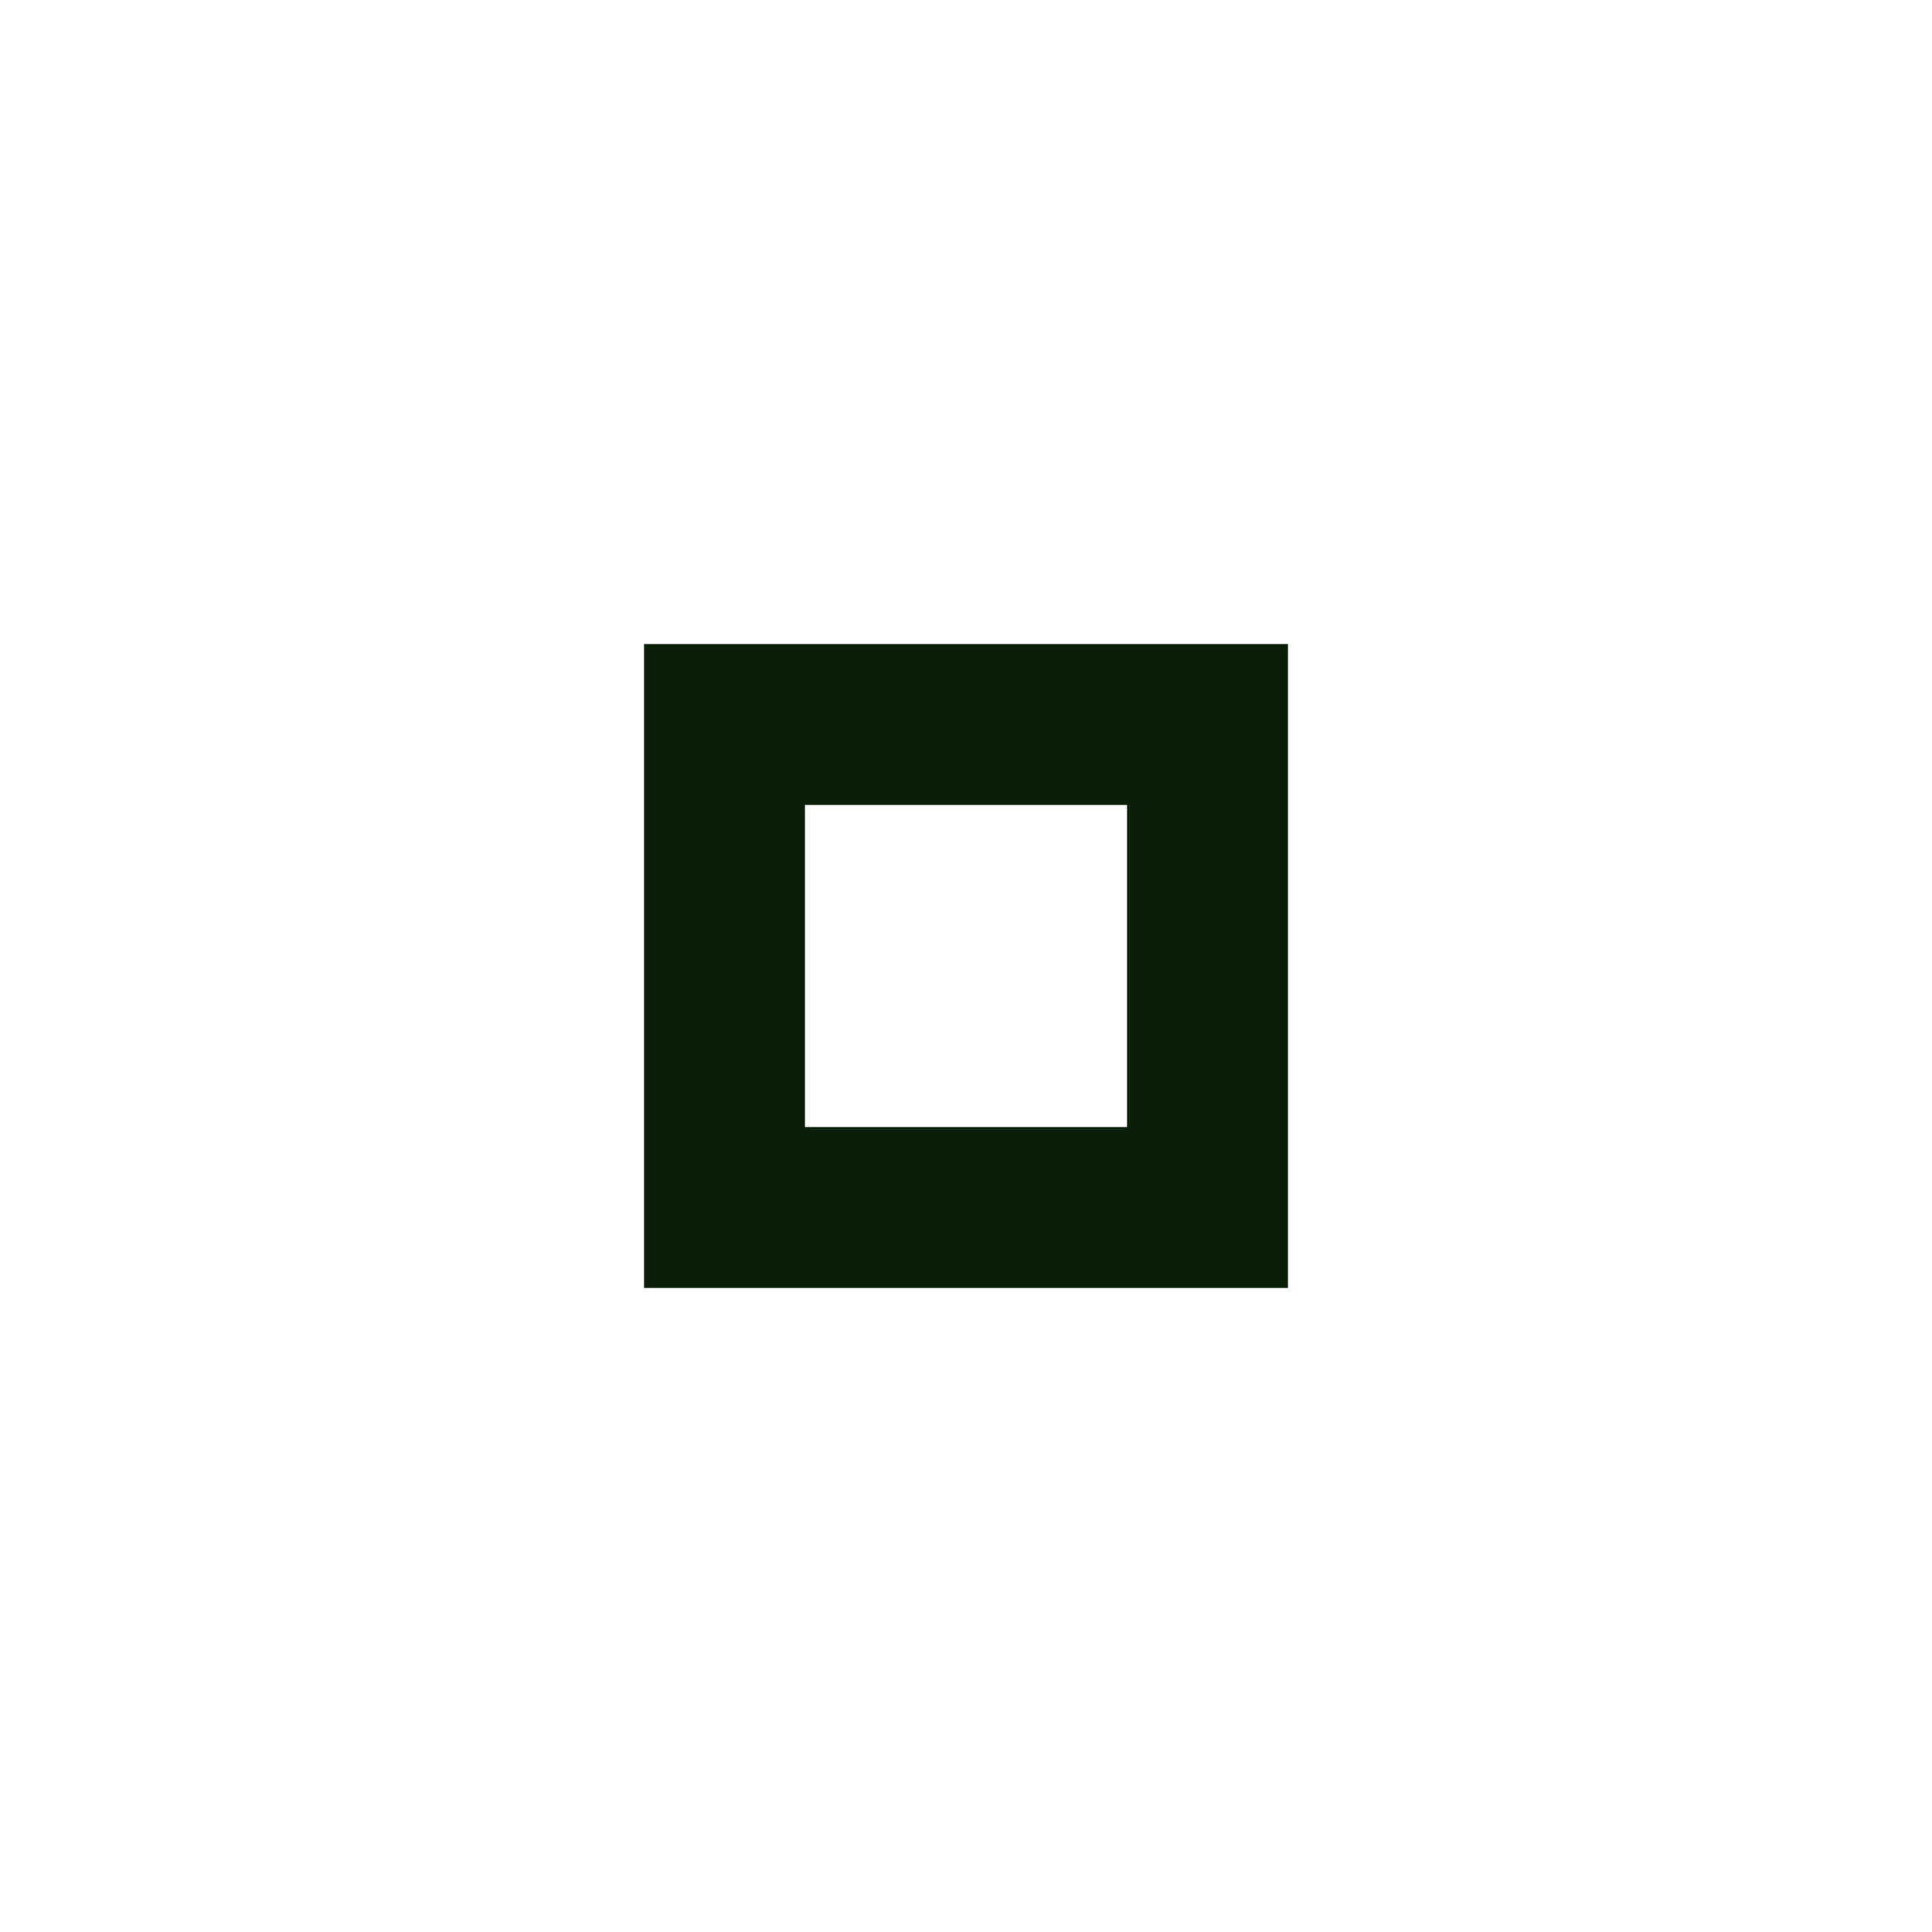
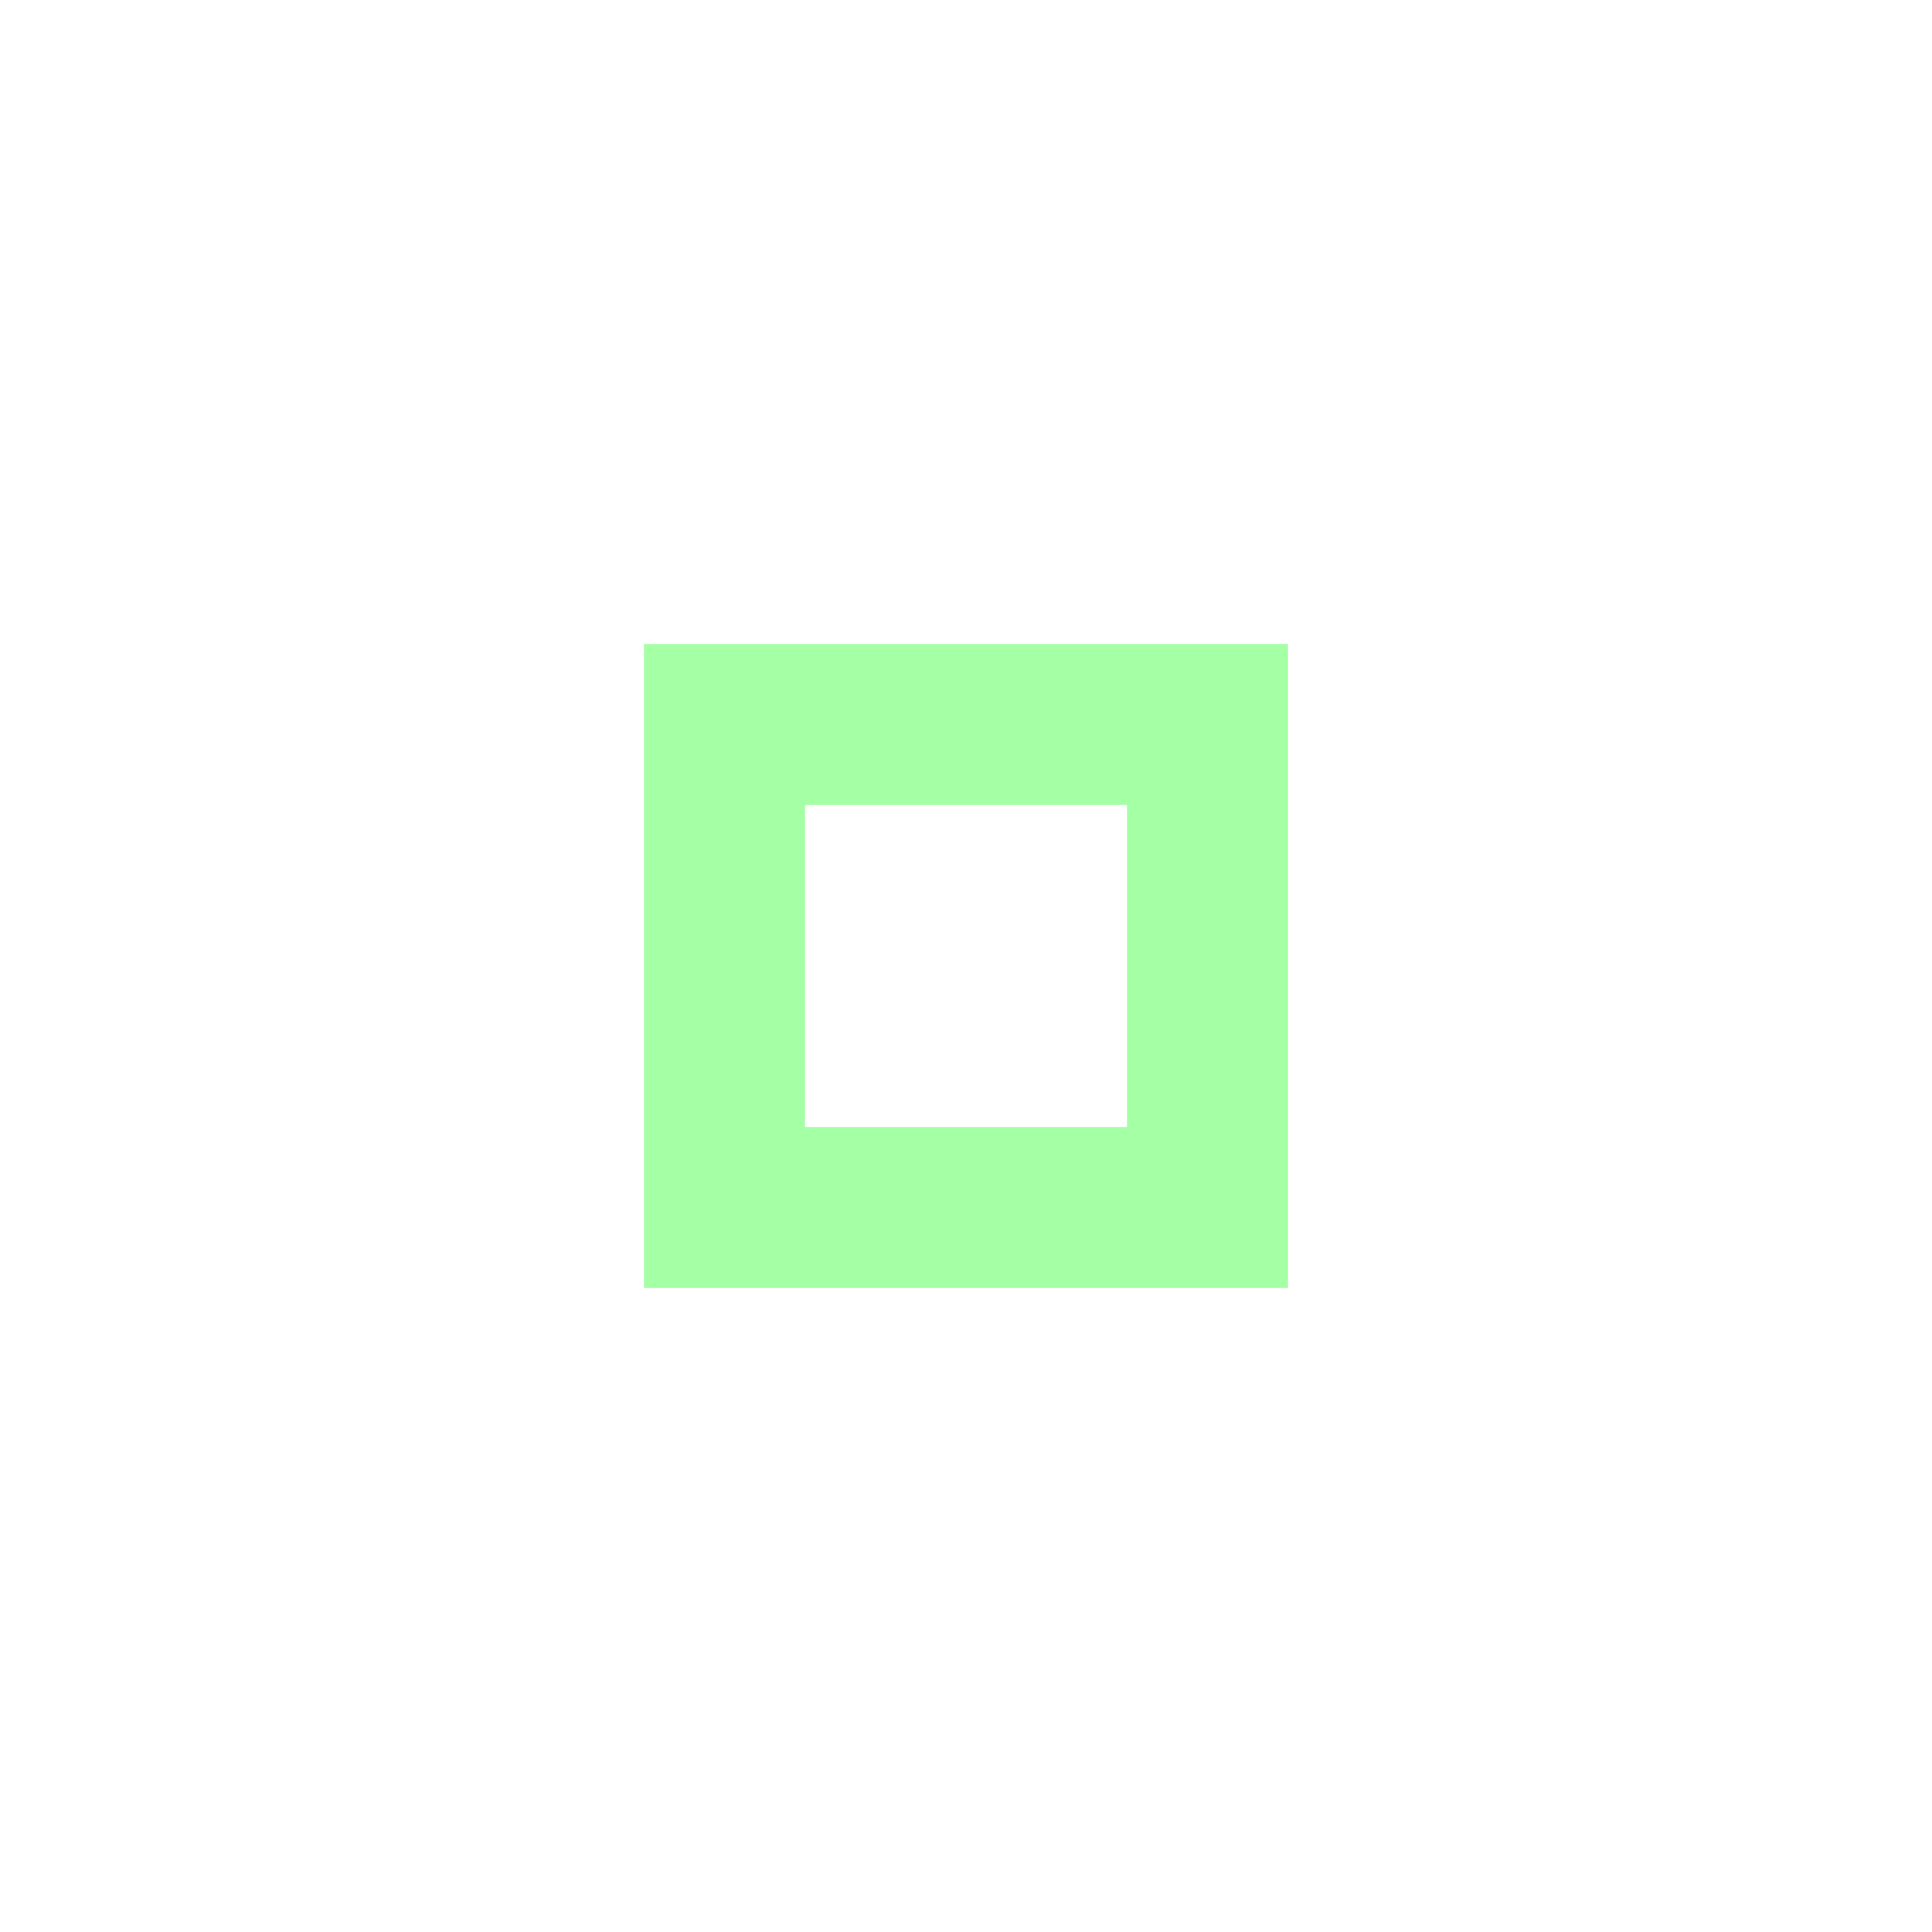
- <svg xmlns="http://www.w3.org/2000/svg" version="1.1" x="0px" y="0px" width="24px" height="24px" viewBox="0 0 24 24" xml:space="preserve">
-   <path fill="#0a1e0a" d="M14,14h-4v-4h4V14z M16,8H8v8h8V8z" />
+ <svg xmlns="http://www.w3.org/2000/svg" width="24" height="24" viewBox="0 0 24 24" fill="#7fff7f">
+   <circle cx="12" cy="12" r="10" opacity="0" />
+   <circle cx="12" cy="12" r="10" opacity="0" />
+   <path d="m8 8v8h8v-8h-8zm2 2h4v4h-4v-4z" opacity=".7" />
</svg>
